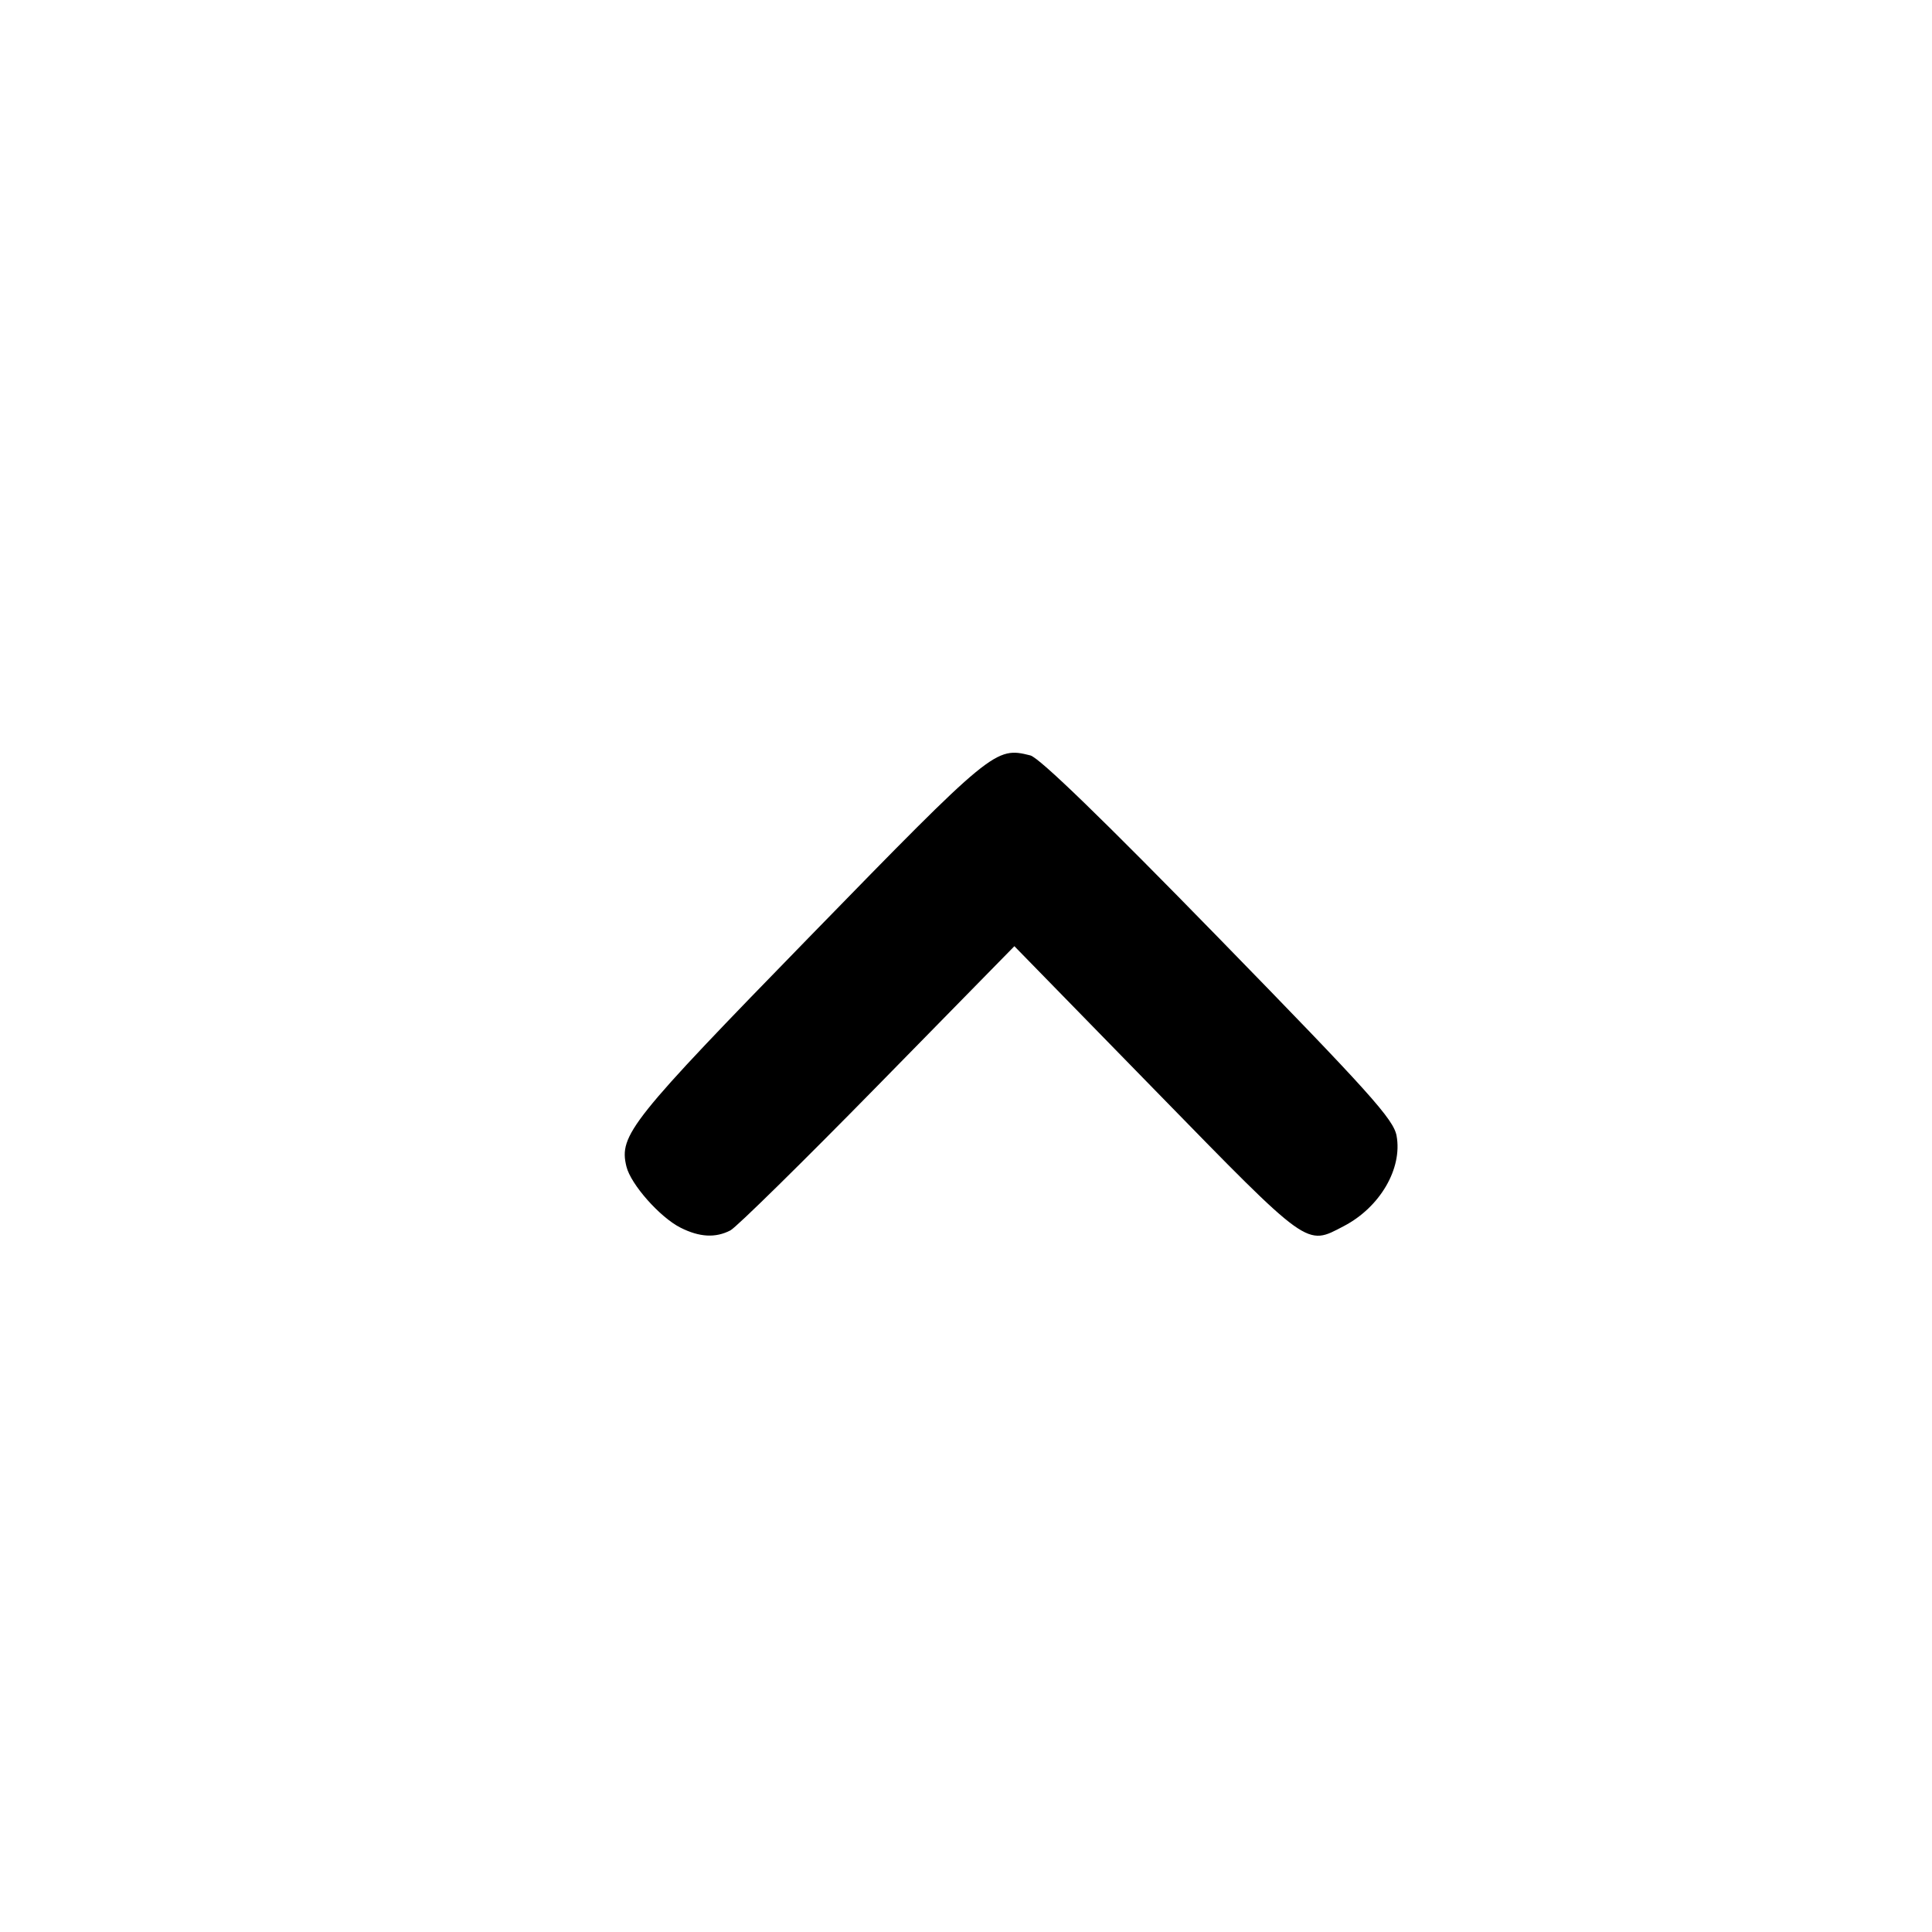
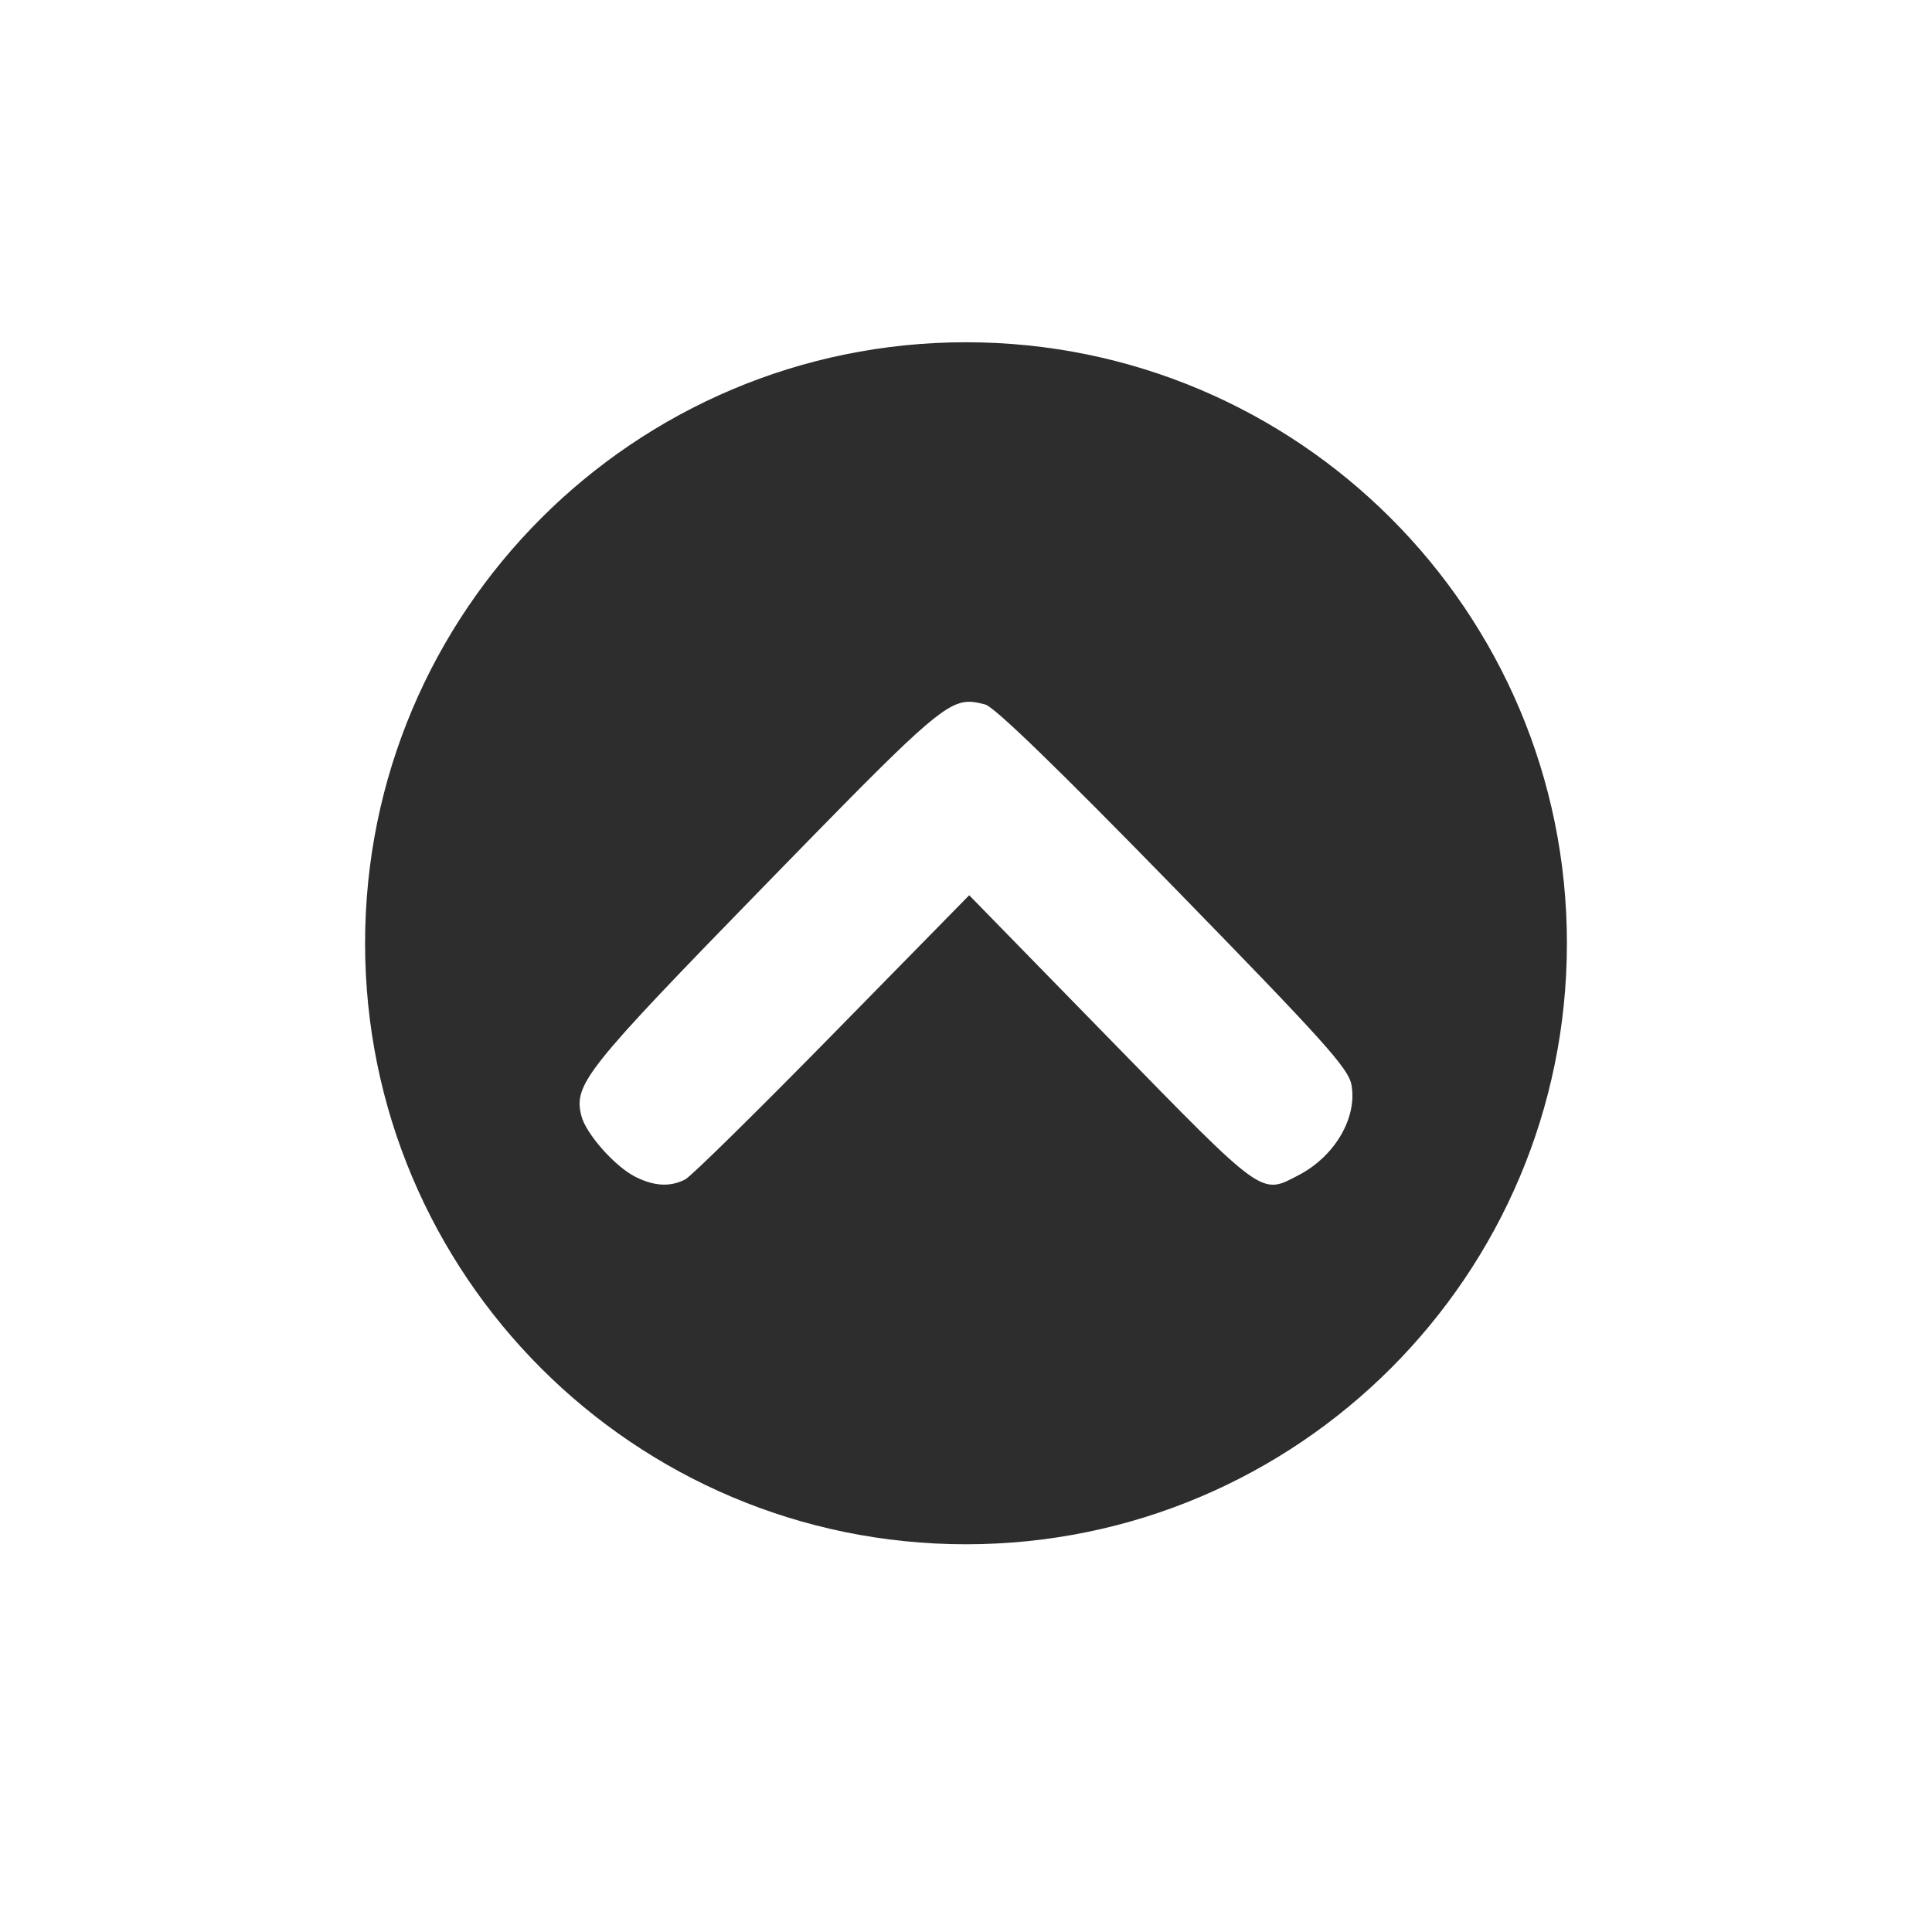
<svg xmlns="http://www.w3.org/2000/svg" version="1.1" id="svg433" width="20" height="20" viewBox="0 0 20 20">
  <defs id="defs437" />
  <g id="g439">
    <g id="g1465" transform="matrix(0.08481373,0,0,0.08481373,-63.68963,-22.19477)" style="stroke:none;stroke-width:11.79;stroke-dasharray:none;stroke-opacity:1">
-       <path style="fill:#000000;stroke:none;stroke-width:7.229;stroke-dasharray:none;stroke-opacity:1" d="m 833.99,411.529 c -2.513,-1.269 -6.062,-5.281 -6.595,-7.456 -0.938,-3.828 0.468,-5.59 22.436,-28.13 22.291,-22.872 22.604,-23.128 26.863,-22.052 1.103,0.279 8.901,7.836 22.973,22.263 18.469,18.936 21.359,22.15 21.728,24.165 0.732,3.994 -2.023,8.714 -6.429,11.017 -4.657,2.433 -4.094,2.838 -22.95,-16.473 l -17.27,-17.687 -16.669,17.001 c -9.168,9.351 -17.264,17.31 -17.992,17.687 -1.822,0.945 -3.773,0.837 -6.094,-0.335 z" id="path841" />
+       <path id="path508" style="stroke:none;stroke-width:94.678;stroke-dasharray:none;stroke-opacity:1;fill:#2d2d2d;stroke-linecap:round;paint-order:markers stroke fill" d="M 868.841 303.462 A 73.355 73.355 0 0 0 795.495 376.807 A 73.355 73.355 0 0 0 868.841 450.176 A 73.355 73.355 0 0 0 942.186 376.807 A 73.355 73.355 0 0 0 868.841 303.462 z M 868.334 347.446 C 869.311 347.216 870.125 347.407 871.19 347.676 C 872.293 347.955 880.078 355.495 894.149 369.922 C 912.618 388.858 915.519 392.087 915.888 394.102 C 916.619 398.096 913.869 402.807 909.463 405.109 C 904.806 407.543 905.359 407.955 886.504 388.644 L 869.232 370.958 L 852.56 387.953 C 843.392 397.304 835.302 405.262 834.575 405.639 C 832.752 406.584 830.793 406.489 828.472 405.317 C 825.959 404.048 822.419 400.03 821.886 397.855 C 820.948 394.028 822.347 392.255 844.316 369.715 C 861.034 352.561 865.404 348.136 868.334 347.446 z " />
    </g>
  </g>
</svg>
